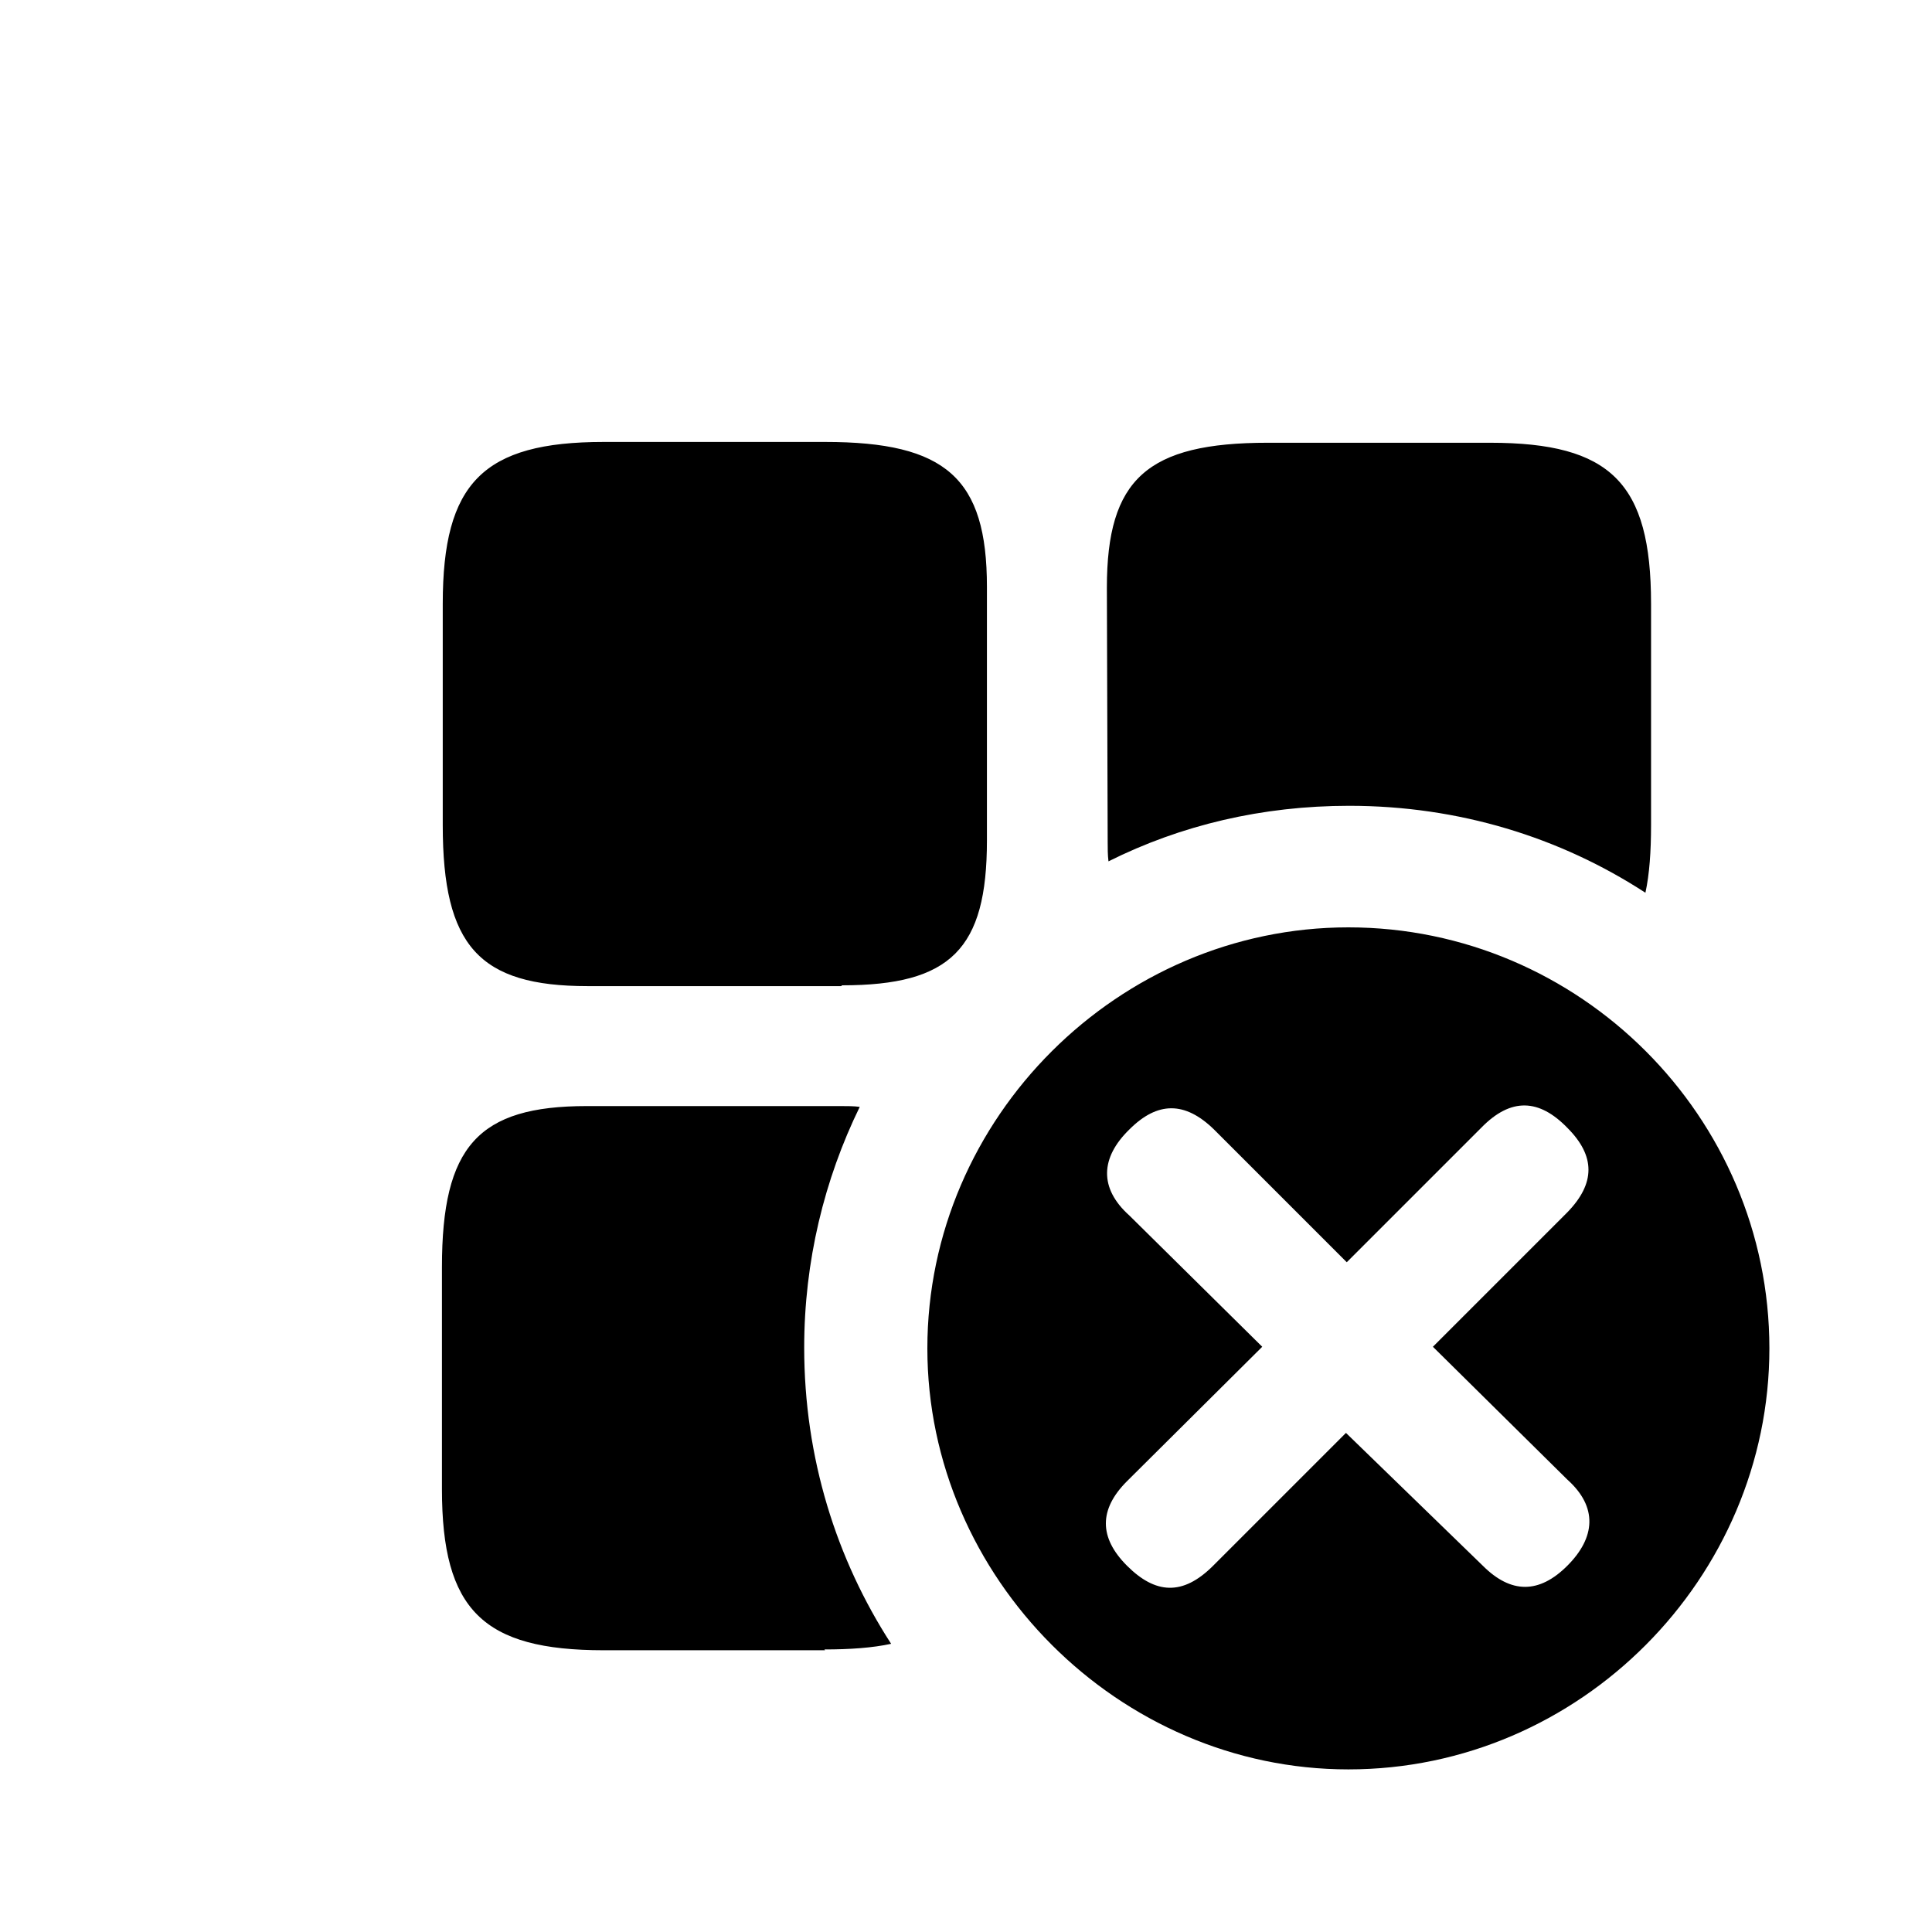
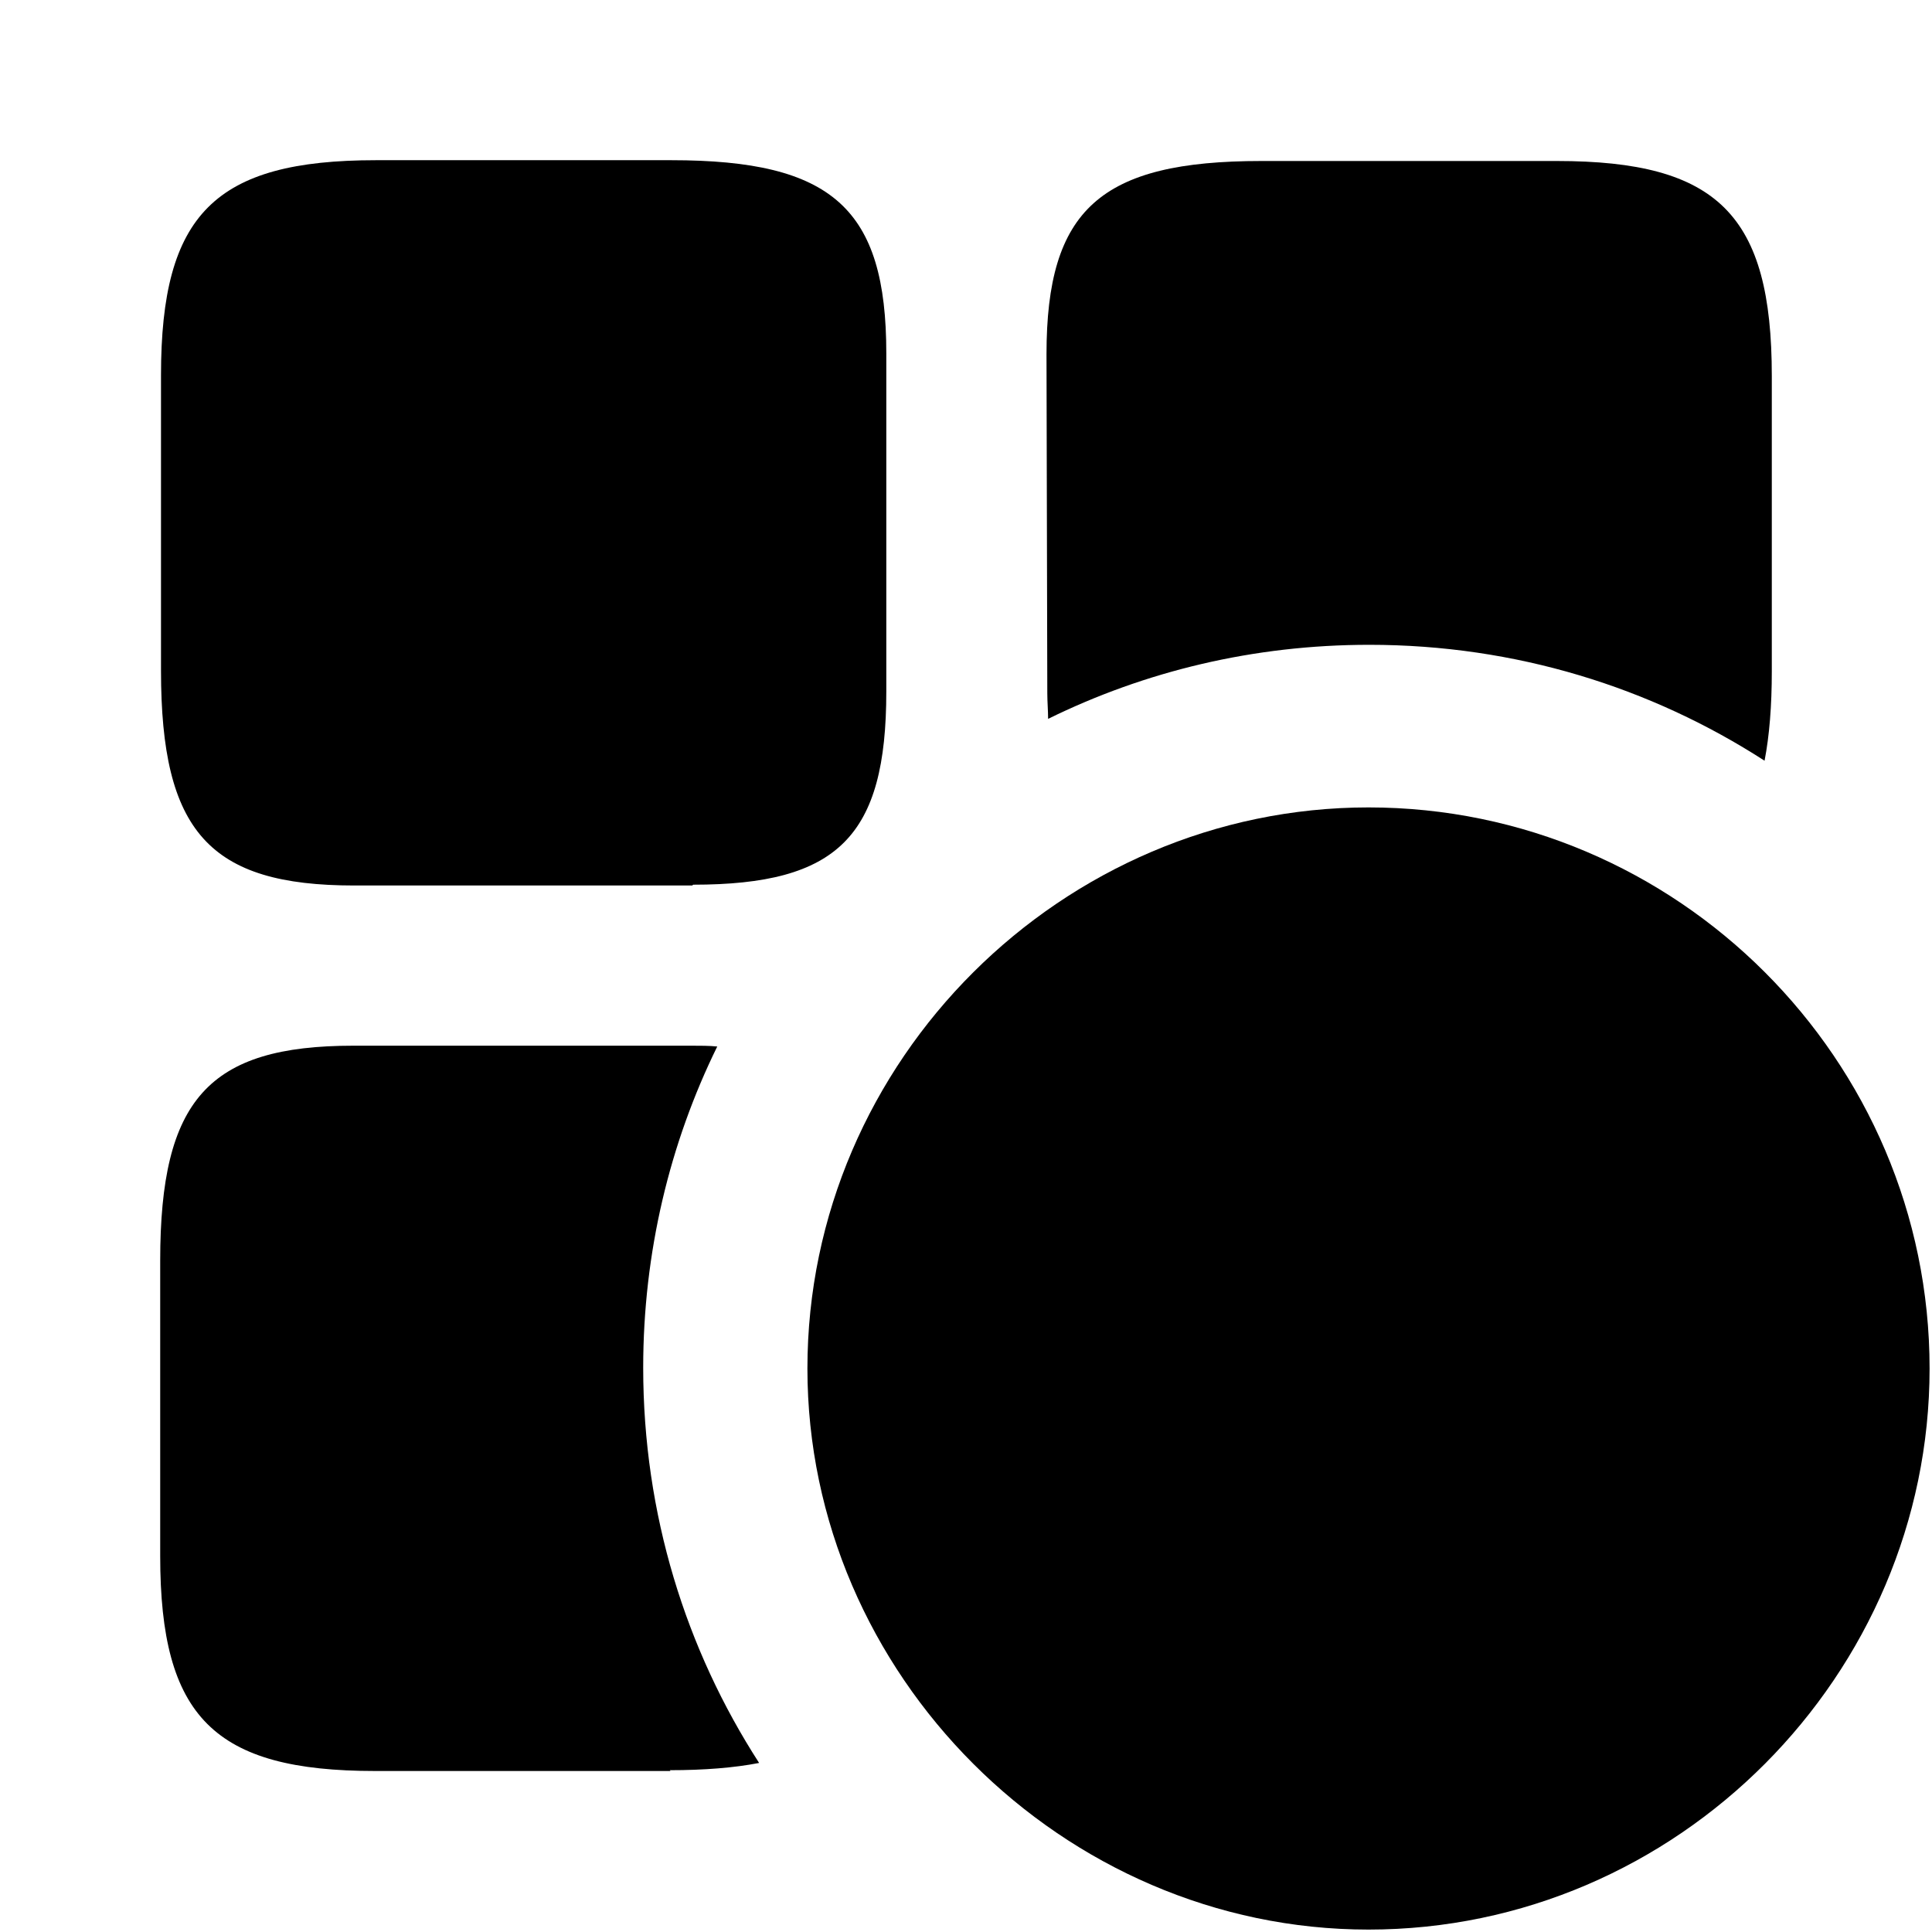
- <svg xmlns="http://www.w3.org/2000/svg" viewBox="0 0 24 24" fill="currentColor">
-   <path d="M10.25,20.5L7.5,20.5C6,20.5,5.49,20,5.49,18.5L5.49,15.74C5.49,14.24,5.94,13.74,7.29,13.74L10.44,13.74C10.52,13.74,10.61,13.74,10.68,13.75C10.24,14.65,9.99,15.67,9.99,16.74C9.99,18.11,10.39,19.37,11.07,20.42C10.84,20.47,10.56,20.49,10.24,20.49ZM10.45,12.25L7.3,12.25C5.95,12.25,5.5,11.75,5.5,10.25L5.5,7.5C5.5,6,6,5.49,7.5,5.49L10.25,5.49C11.75,5.49,12.26,5.94,12.26,7.29L12.26,10.44C12.26,11.79,11.81,12.24,10.46,12.24ZM13.75,7.3C13.75,5.95,14.25,5.5,15.75,5.5L18.51,5.5C20.01,5.5,20.51,6,20.51,7.5L20.51,10.25C20.51,10.58,20.49,10.86,20.44,11.09C19.38,10.4,18.12,10.01,16.76,10.01C15.68,10.01,14.67,10.25,13.77,10.7C13.76,10.62,13.76,10.54,13.76,10.46ZM11.52,16.75C11.52,13.88,13.9,11.52,16.75,11.52C19.62,11.52,21.98,13.87,21.98,16.75C21.98,19.6,19.63,21.98,16.75,21.98C13.9,21.98,11.52,19.6,11.52,16.75ZM16.72,17.8L18.42,19.45C18.77,19.8,19.12,19.8,19.47,19.45C19.82,19.1,19.85,18.72,19.47,18.38L17.8,16.73L19.47,15.06C19.82,14.7,19.82,14.36,19.47,14.01C19.12,13.65,18.77,13.63,18.4,14.01L16.73,15.68L15.08,14.03C14.72,13.68,14.38,13.68,14.03,14.03C13.67,14.38,13.65,14.76,14.03,15.1L15.68,16.73L14,18.4C13.65,18.75,13.65,19.1,14,19.45C14.35,19.8,14.69,19.83,15.07,19.45Z" />
+ <svg xmlns="http://www.w3.org/2000/svg" viewBox="0 0 24 24">
+   <path d="M8.33,22L4.66,22C2.66,22,1.99,21.33,1.99,19.33L1.99,15.66C1.99,13.66,2.59,12.99,4.39,12.99L8.59,12.99C8.7,12.99,8.81,12.99,8.91,13C8.32,14.2,7.99,15.56,7.99,16.99C7.99,18.81,8.52,20.49,9.43,21.9C9.12,21.96,8.75,21.99,8.32,21.99Z" fill="currentColor" />
+   <path d="M8.6,11L4.4,11C2.6,11,2,10.33,2,8.33L2,4.66C2,2.66,2.67,1.99,4.67,1.99L8.34,1.99C10.34,1.99,11.01,2.59,11.01,4.39L11.01,8.59C11.01,10.39,10.41,10.99,8.61,10.99Z" fill="currentColor" />
+   <path d="M13,4.4C13,2.6,13.67,2,15.67,2L19.34,2C21.34,2,22.01,2.67,22.01,4.67L22.01,8.34C22.01,8.77,21.98,9.14,21.92,9.45C20.51,8.54,18.83,8.01,17.01,8.01C15.57,8.01,14.22,8.34,13.02,8.93C13.02,8.83,13.01,8.72,13.01,8.61Z" fill="currentColor" />
+   <path d="M10.03,17C10.03,13.17,13.2,10.03,17,10.03C20.83,10.03,23.97,13.16,23.97,17C23.97,20.8,20.84,23.97,17,23.97C13.2,23.97,10.03,20.8,10.03,17Z" fill="currentColor" />
+   <path d="M13.33,20.6C13.8,21.07,14.26,21.1,14.76,20.6L16.96,18.4L19.23,20.6C19.7,21.07,20.16,21.07,20.63,20.6C21.1,20.13,21.13,19.63,20.63,19.17L18.4,16.97L20.63,14.74C21.1,14.27,21.1,13.81,20.63,13.34C20.16,12.87,19.7,12.84,19.2,13.34L16.97,15.57L14.77,13.37C14.3,12.9,13.84,12.9,13.37,13.37C12.9,13.84,12.87,14.34,13.37,14.8L15.57,16.97L13.34,19.2C12.87,19.67,12.87,20.13,13.34,20.6Z" fill="currentColor" />
</svg>
